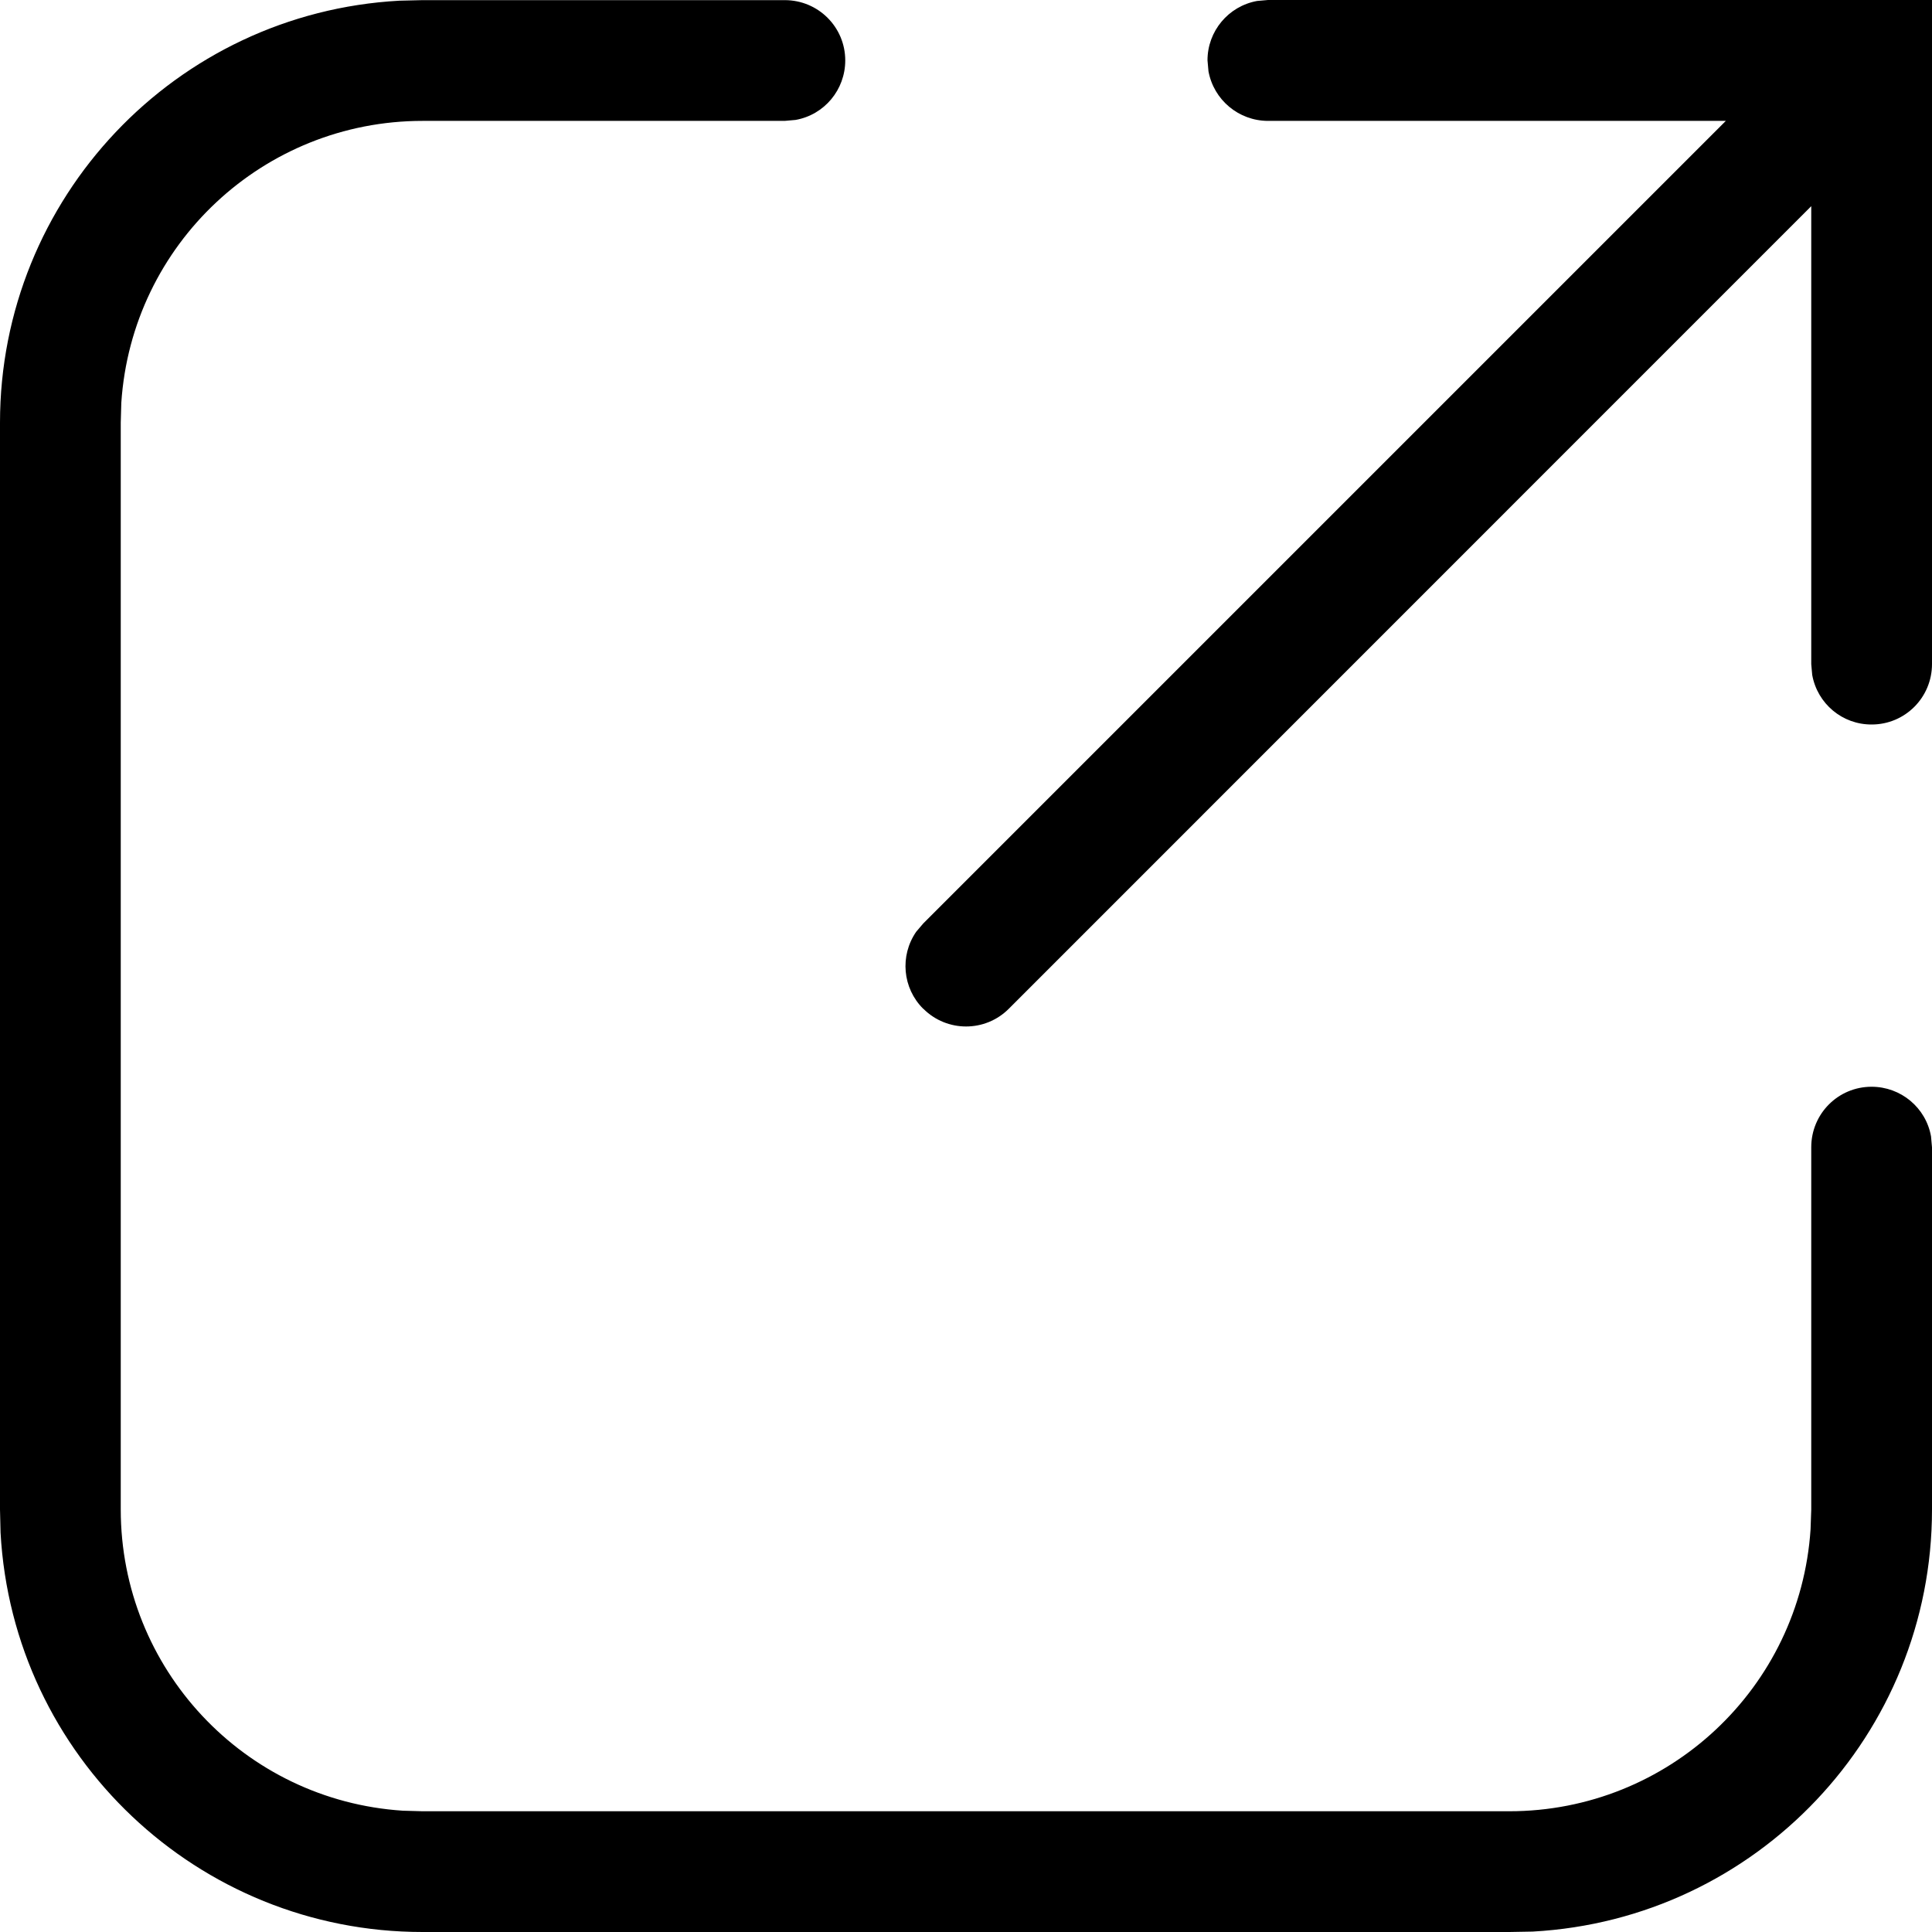
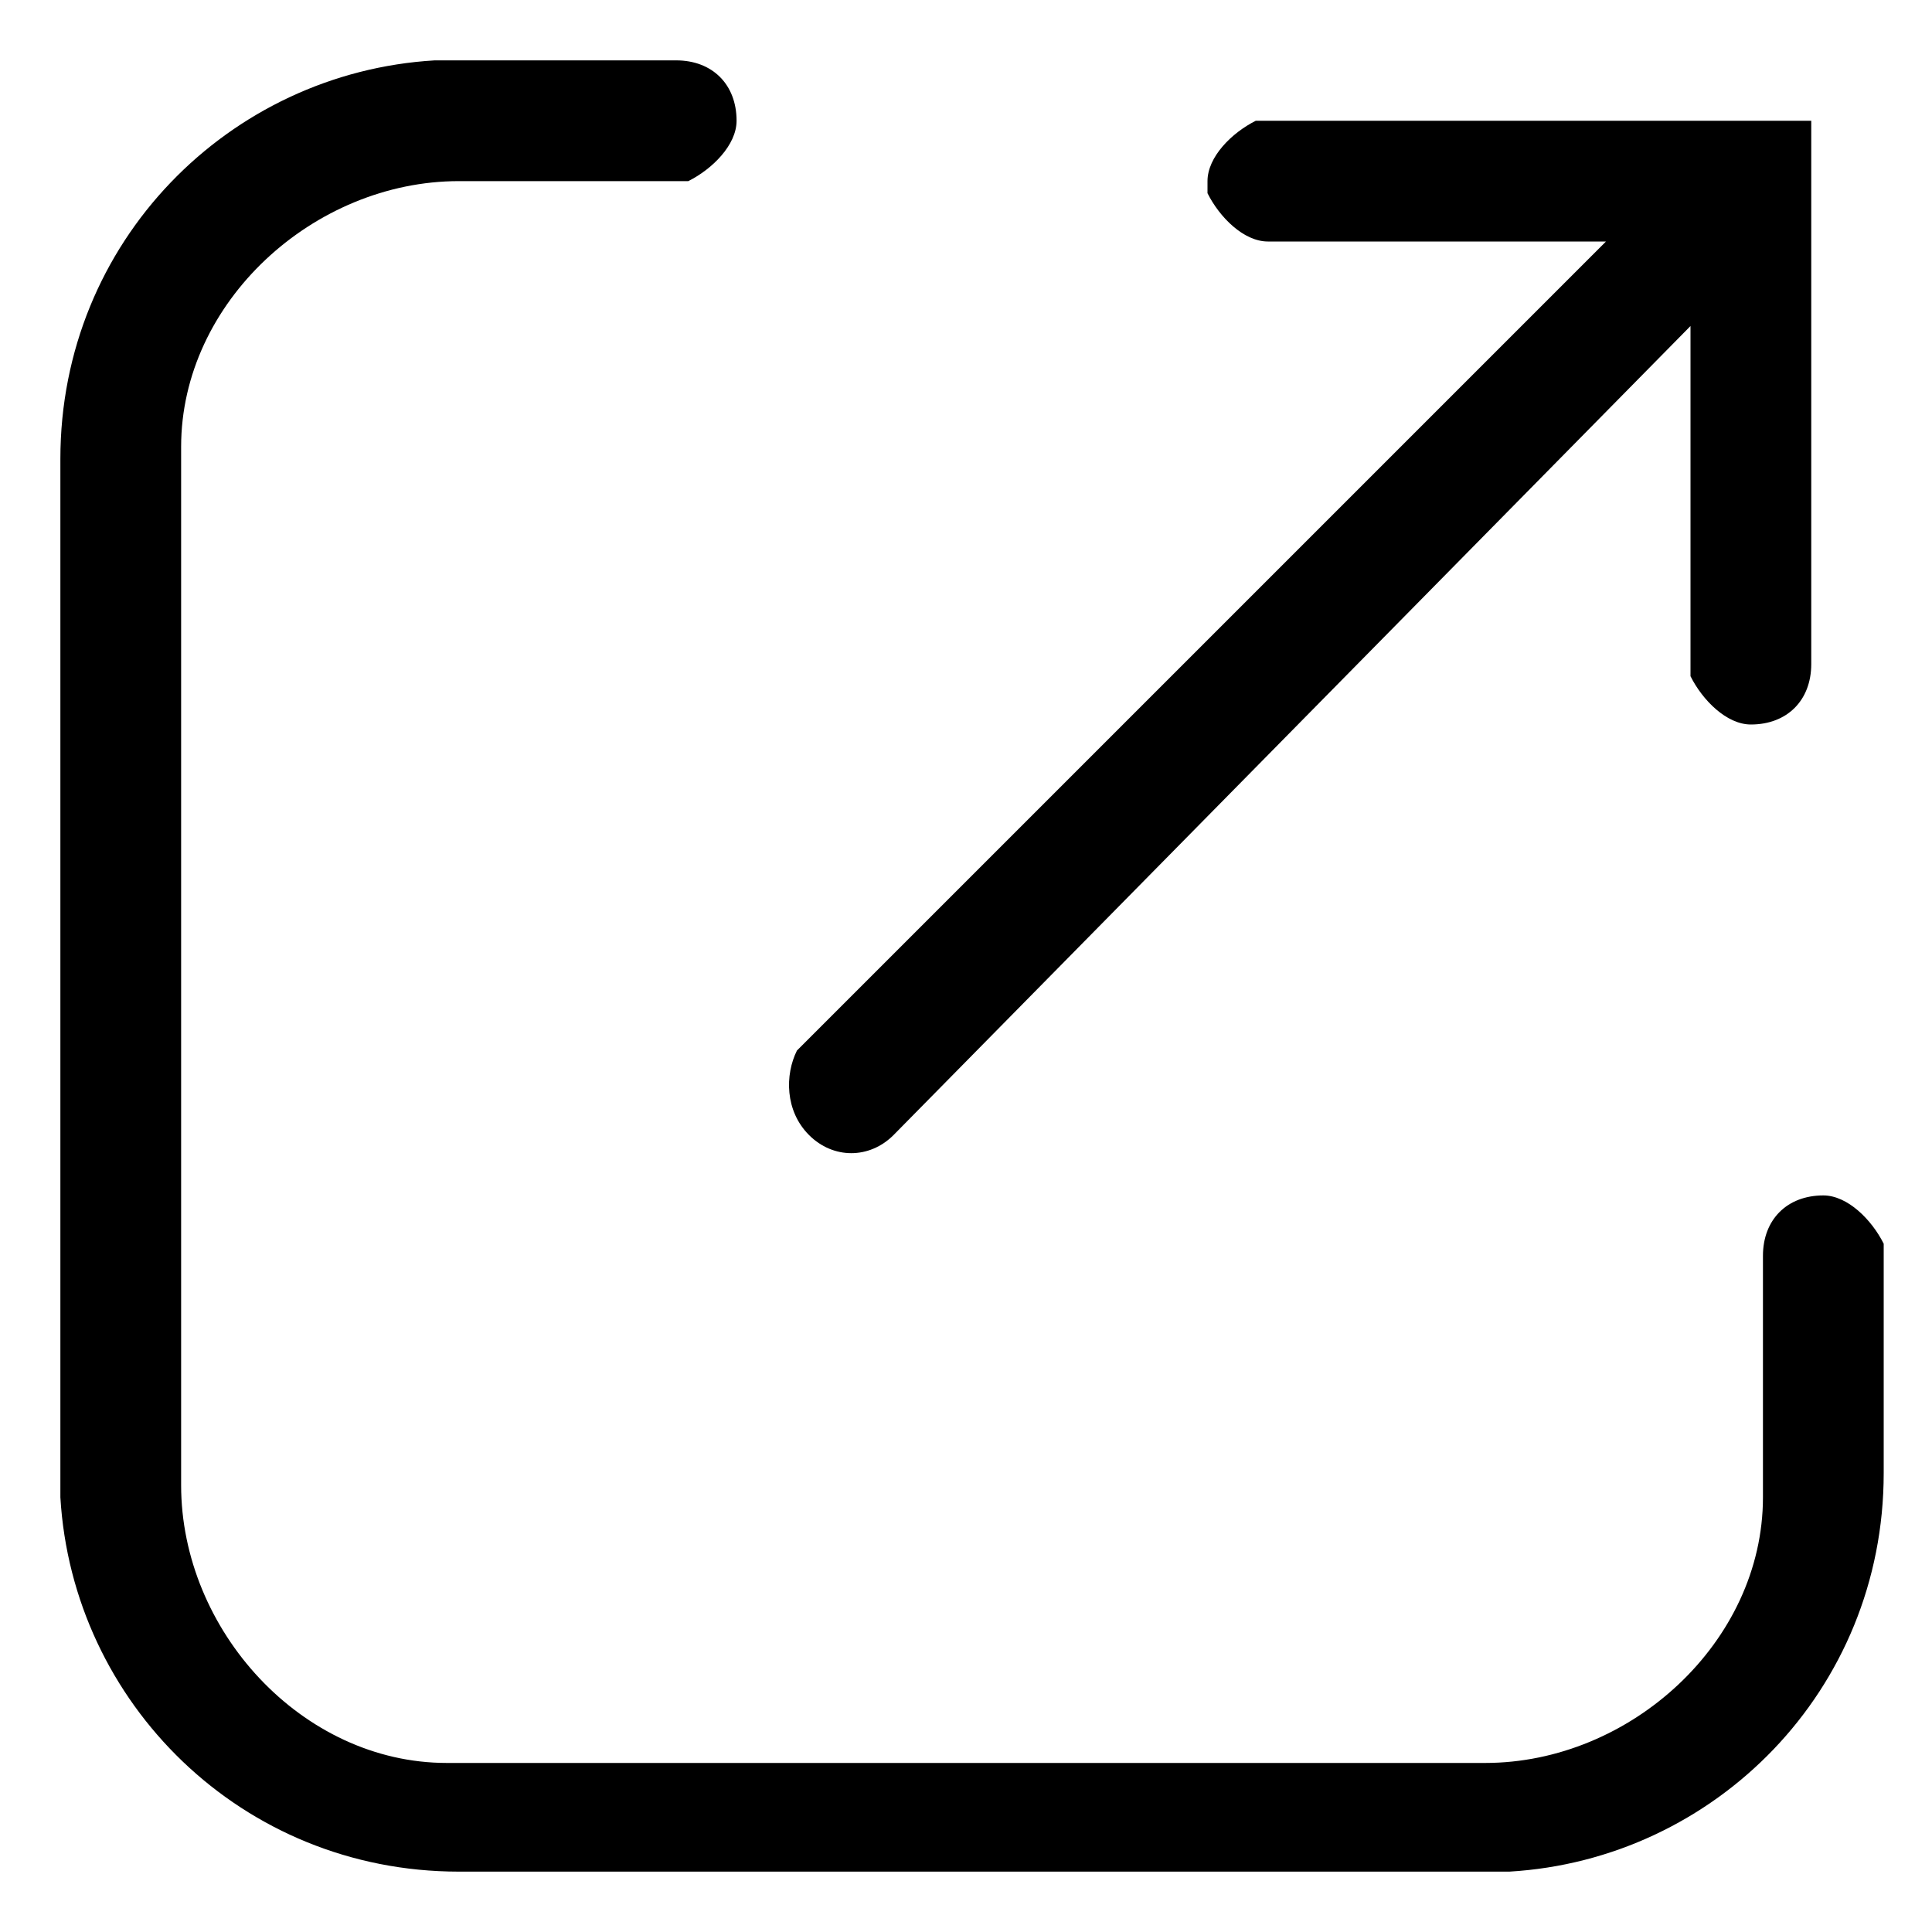
- <svg version="1.1" id="go" x="0px" y="0px" viewBox="0 0 14 14">
-   <path id="Combined_Shape" d="M3.062,14c-1.626,0-2.969-1.271-3.058-2.894L0,10.938V3.063  c-0-1.626,1.271-2.969,2.894-3.058l0.168-0.004h2.625  c0.242-0,0.438,0.195,0.438,0.437c0,0.212-0.151,0.394-0.36,0.431  l-0.079,0.007H3.062c-1.152-0-2.107,0.893-2.183,2.043l-0.004,0.144V10.938  c-0,1.153,0.894,2.108,2.044,2.183L3.062,13.125h7.875  c1.152,0,2.107-0.893,2.183-2.043L13.125,10.938v-2.625  c-0-0.242,0.195-0.438,0.437-0.438c0.212-0,0.394,0.151,0.431,0.36  l0.007,0.079v2.625c0,1.626-1.271,2.969-2.894,3.058L10.937,14H3.062z M6.69,7.31  c-0.15-0.149-0.171-0.384-0.051-0.558l0.051-0.06l5.816-5.816H9.187  C8.976,0.875,8.795,0.724,8.757,0.516l-0.007-0.079  c-0-0.211,0.151-0.392,0.359-0.43l0.079-0.007h4.812v4.812  c0,0.242-0.195,0.438-0.437,0.438C13.351,5.251,13.17,5.1,13.132,4.891  L13.125,4.813V1.494L7.31,7.31c-0.171,0.171-0.448,0.171-0.619,0H6.69z" />
+ <svg version="1.1" id="Layer_1" x="0px" y="0px" viewBox="0 0 16 16">
+   <path class="st0" d="M5.6,0.5c0.3,0,0.5,0.2,0.5,0.5c0,0.2-0.2,0.4-0.4,0.5l-0.1,0H3.8c-1.2,0-2.3,1-2.3,2.2l0,0.2v8.4  c0,1.2,1,2.3,2.2,2.3l0.2,0h8.4c1.2,0,2.3-1,2.3-2.2l0-0.2v-1.8c0-0.3,0.2-0.5,0.5-0.5c0.2,0,0.4,0.2,0.5,0.4l0,0.1v1.8  c0,1.8-1.4,3.2-3.1,3.3l-0.2,0H3.8c-1.8,0-3.2-1.4-3.3-3.1l0-0.2V3.8c0-1.8,1.4-3.2,3.1-3.3l0.2,0H5.6z M15,1.5v4  C15,5.8,14.8,6,14.5,6c-0.2,0-0.4-0.2-0.5-0.4l0-0.1V2.7L7.4,9.4c-0.2,0.2-0.5,0.2-0.7,0C6.5,9.2,6.5,8.9,6.6,8.7l0.1-0.1L13.3,2  h-2.8c-0.2,0-0.4-0.2-0.5-0.4l0-0.1c0-0.2,0.2-0.4,0.4-0.5l0.1,0h4c0,0,0,0,0,0H15V1.5C15,1.5,15,1.5,15,1.5z" />
</svg>
